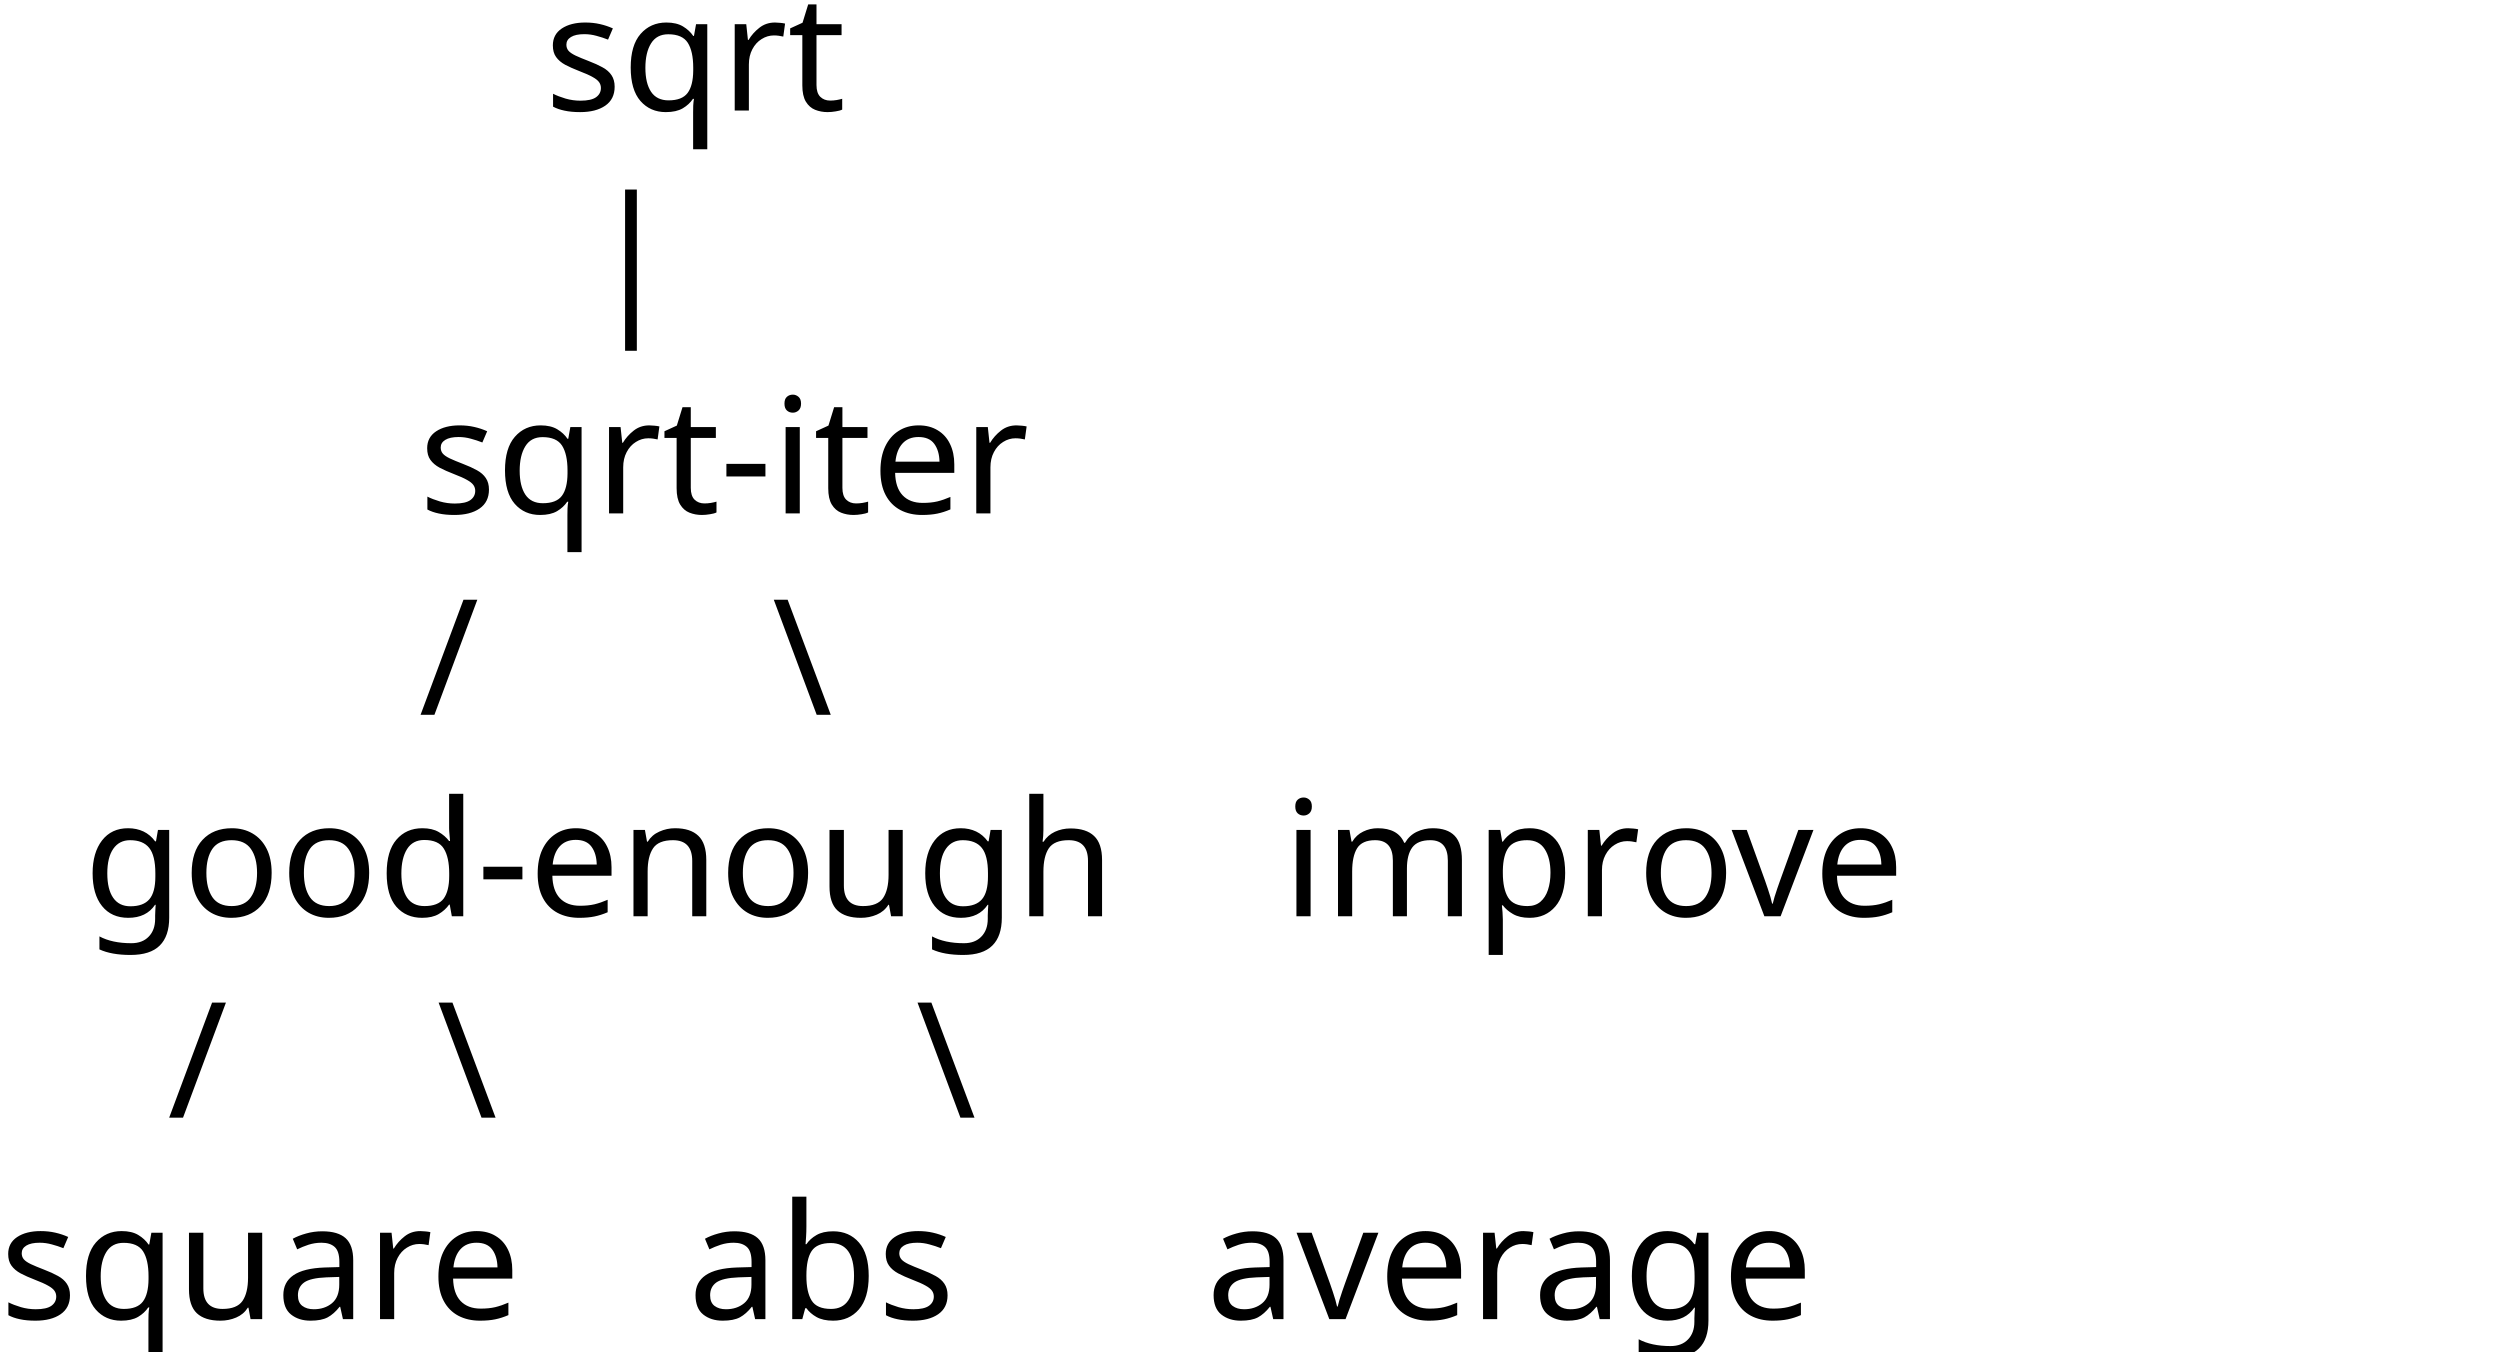
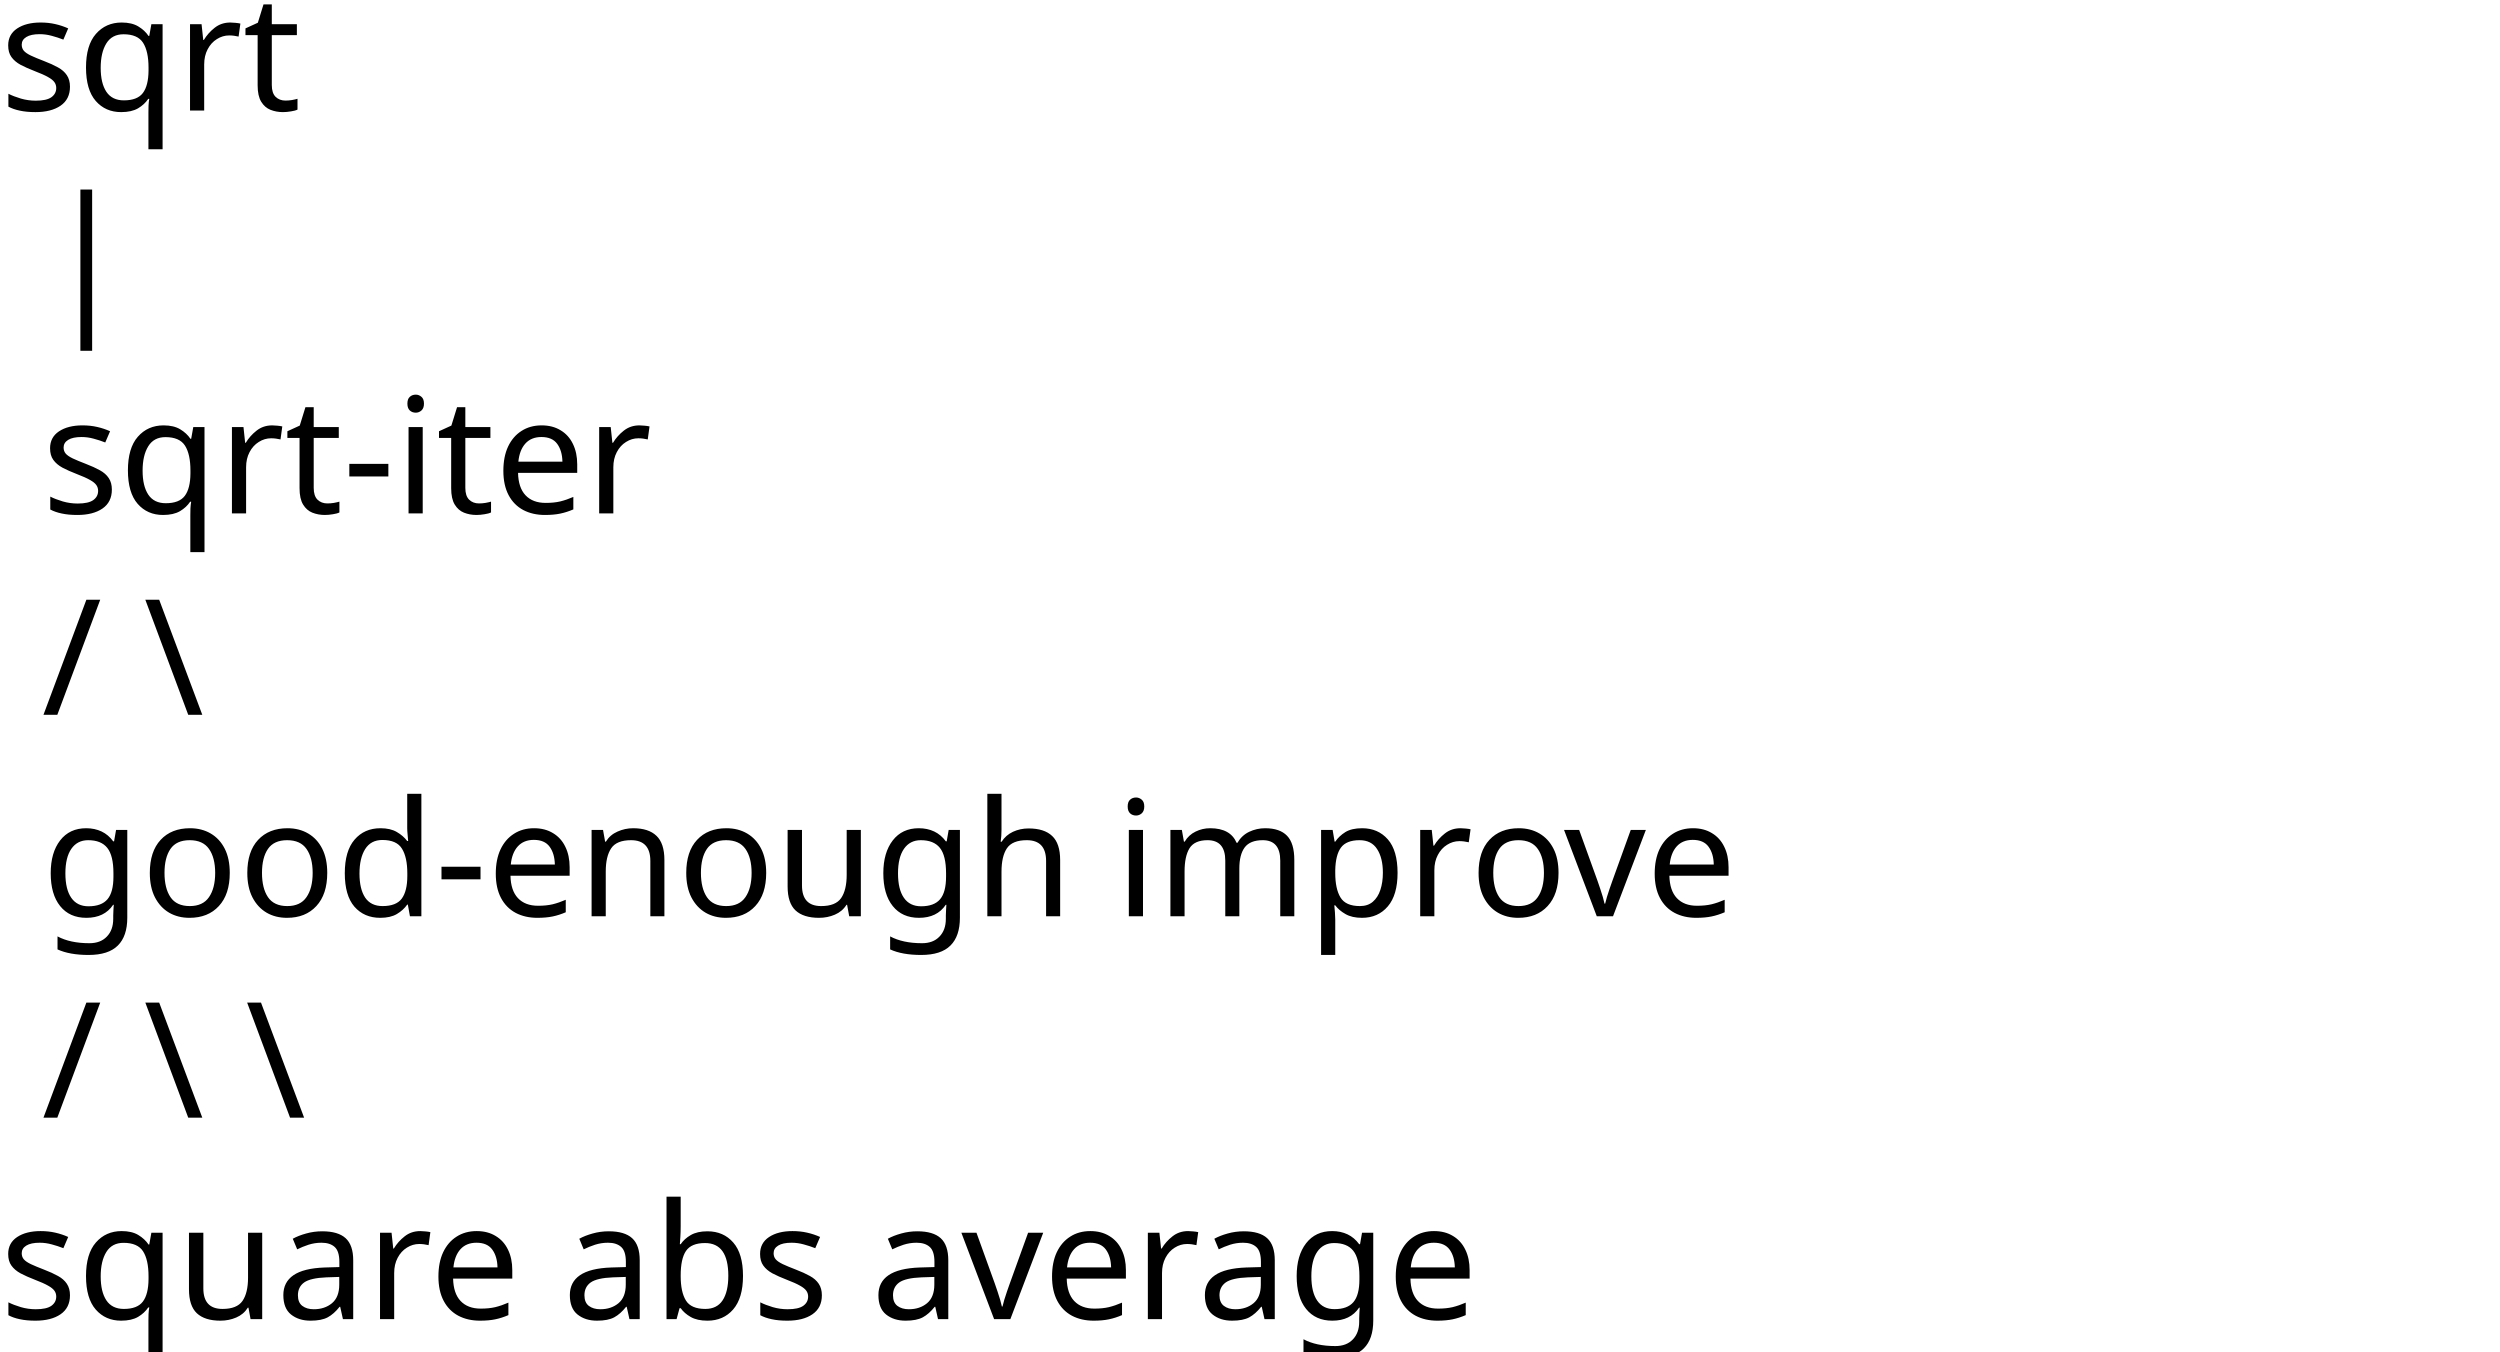
- <svg xmlns="http://www.w3.org/2000/svg" width="372.342" height="201.24" id="svg3165" version="1.1">
-   <defs id="defs3167" />
+ <svg xmlns="http://www.w3.org/2000/svg" id="svg3165" width="372.342" height="201.24" version="1.1">
  <g id="layer1" transform="translate(-85.71429,-78.75532)">
-     <text xml:space="preserve" style="font-size:24px;font-style:normal;font-variant:normal;font-weight:normal;font-stretch:normal;line-height:125%;letter-spacing:0px;word-spacing:0px;fill:#000000;fill-opacity:1;stroke:none;font-family:Inconsolata LGC;-inkscape-font-specification:Inconsolata LGC" x="85.714" y="95.219" id="text3173">
-       <tspan id="tspan3175" x="85.714" y="95.219">             sqrt</tspan>
-       <tspan x="85.714" y="125.219" id="tspan3177">              |</tspan>
-       <tspan x="85.714" y="155.219" id="tspan3179">          sqrt-iter</tspan>
-       <tspan x="85.714" y="185.219" id="tspan3181">          /       \</tspan>
-       <tspan x="85.714" y="215.219" id="tspan3183">  good-enough    improve</tspan>
-       <tspan x="85.714" y="245.219" id="tspan3185">    /     \          \</tspan>
-       <tspan x="85.714" y="275.219" id="tspan3187">square    abs      average</tspan>
-       <tspan x="85.714" y="305.219" id="tspan3189" />
+     <text style="font-size:24px;font-style:normal;font-variant:normal;font-weight:400;font-stretch:normal;line-height:125%;letter-spacing:0;word-spacing:0;fill:#000;fill-opacity:1;stroke:none;font-family:Inconsolata LGC;-inkscape-font-specification:Inconsolata LGC" id="text3173" x="85.714" y="95.219" xml:space="preserve">
+       <tspan id="tspan3175" x="85.714" y="95.219">sqrt</tspan>
+       <tspan id="tspan3177" x="85.714" y="125.219"> |</tspan>
+       <tspan id="tspan3179" x="85.714" y="155.219"> sqrt-iter</tspan>
+       <tspan id="tspan3181" x="85.714" y="185.219"> / \</tspan>
+       <tspan id="tspan3183" x="85.714" y="215.219"> good-enough improve</tspan>
+       <tspan id="tspan3185" x="85.714" y="245.219"> / \ \</tspan>
+       <tspan id="tspan3187" x="85.714" y="275.219">square abs average</tspan>
    </text>
  </g>
</svg>
